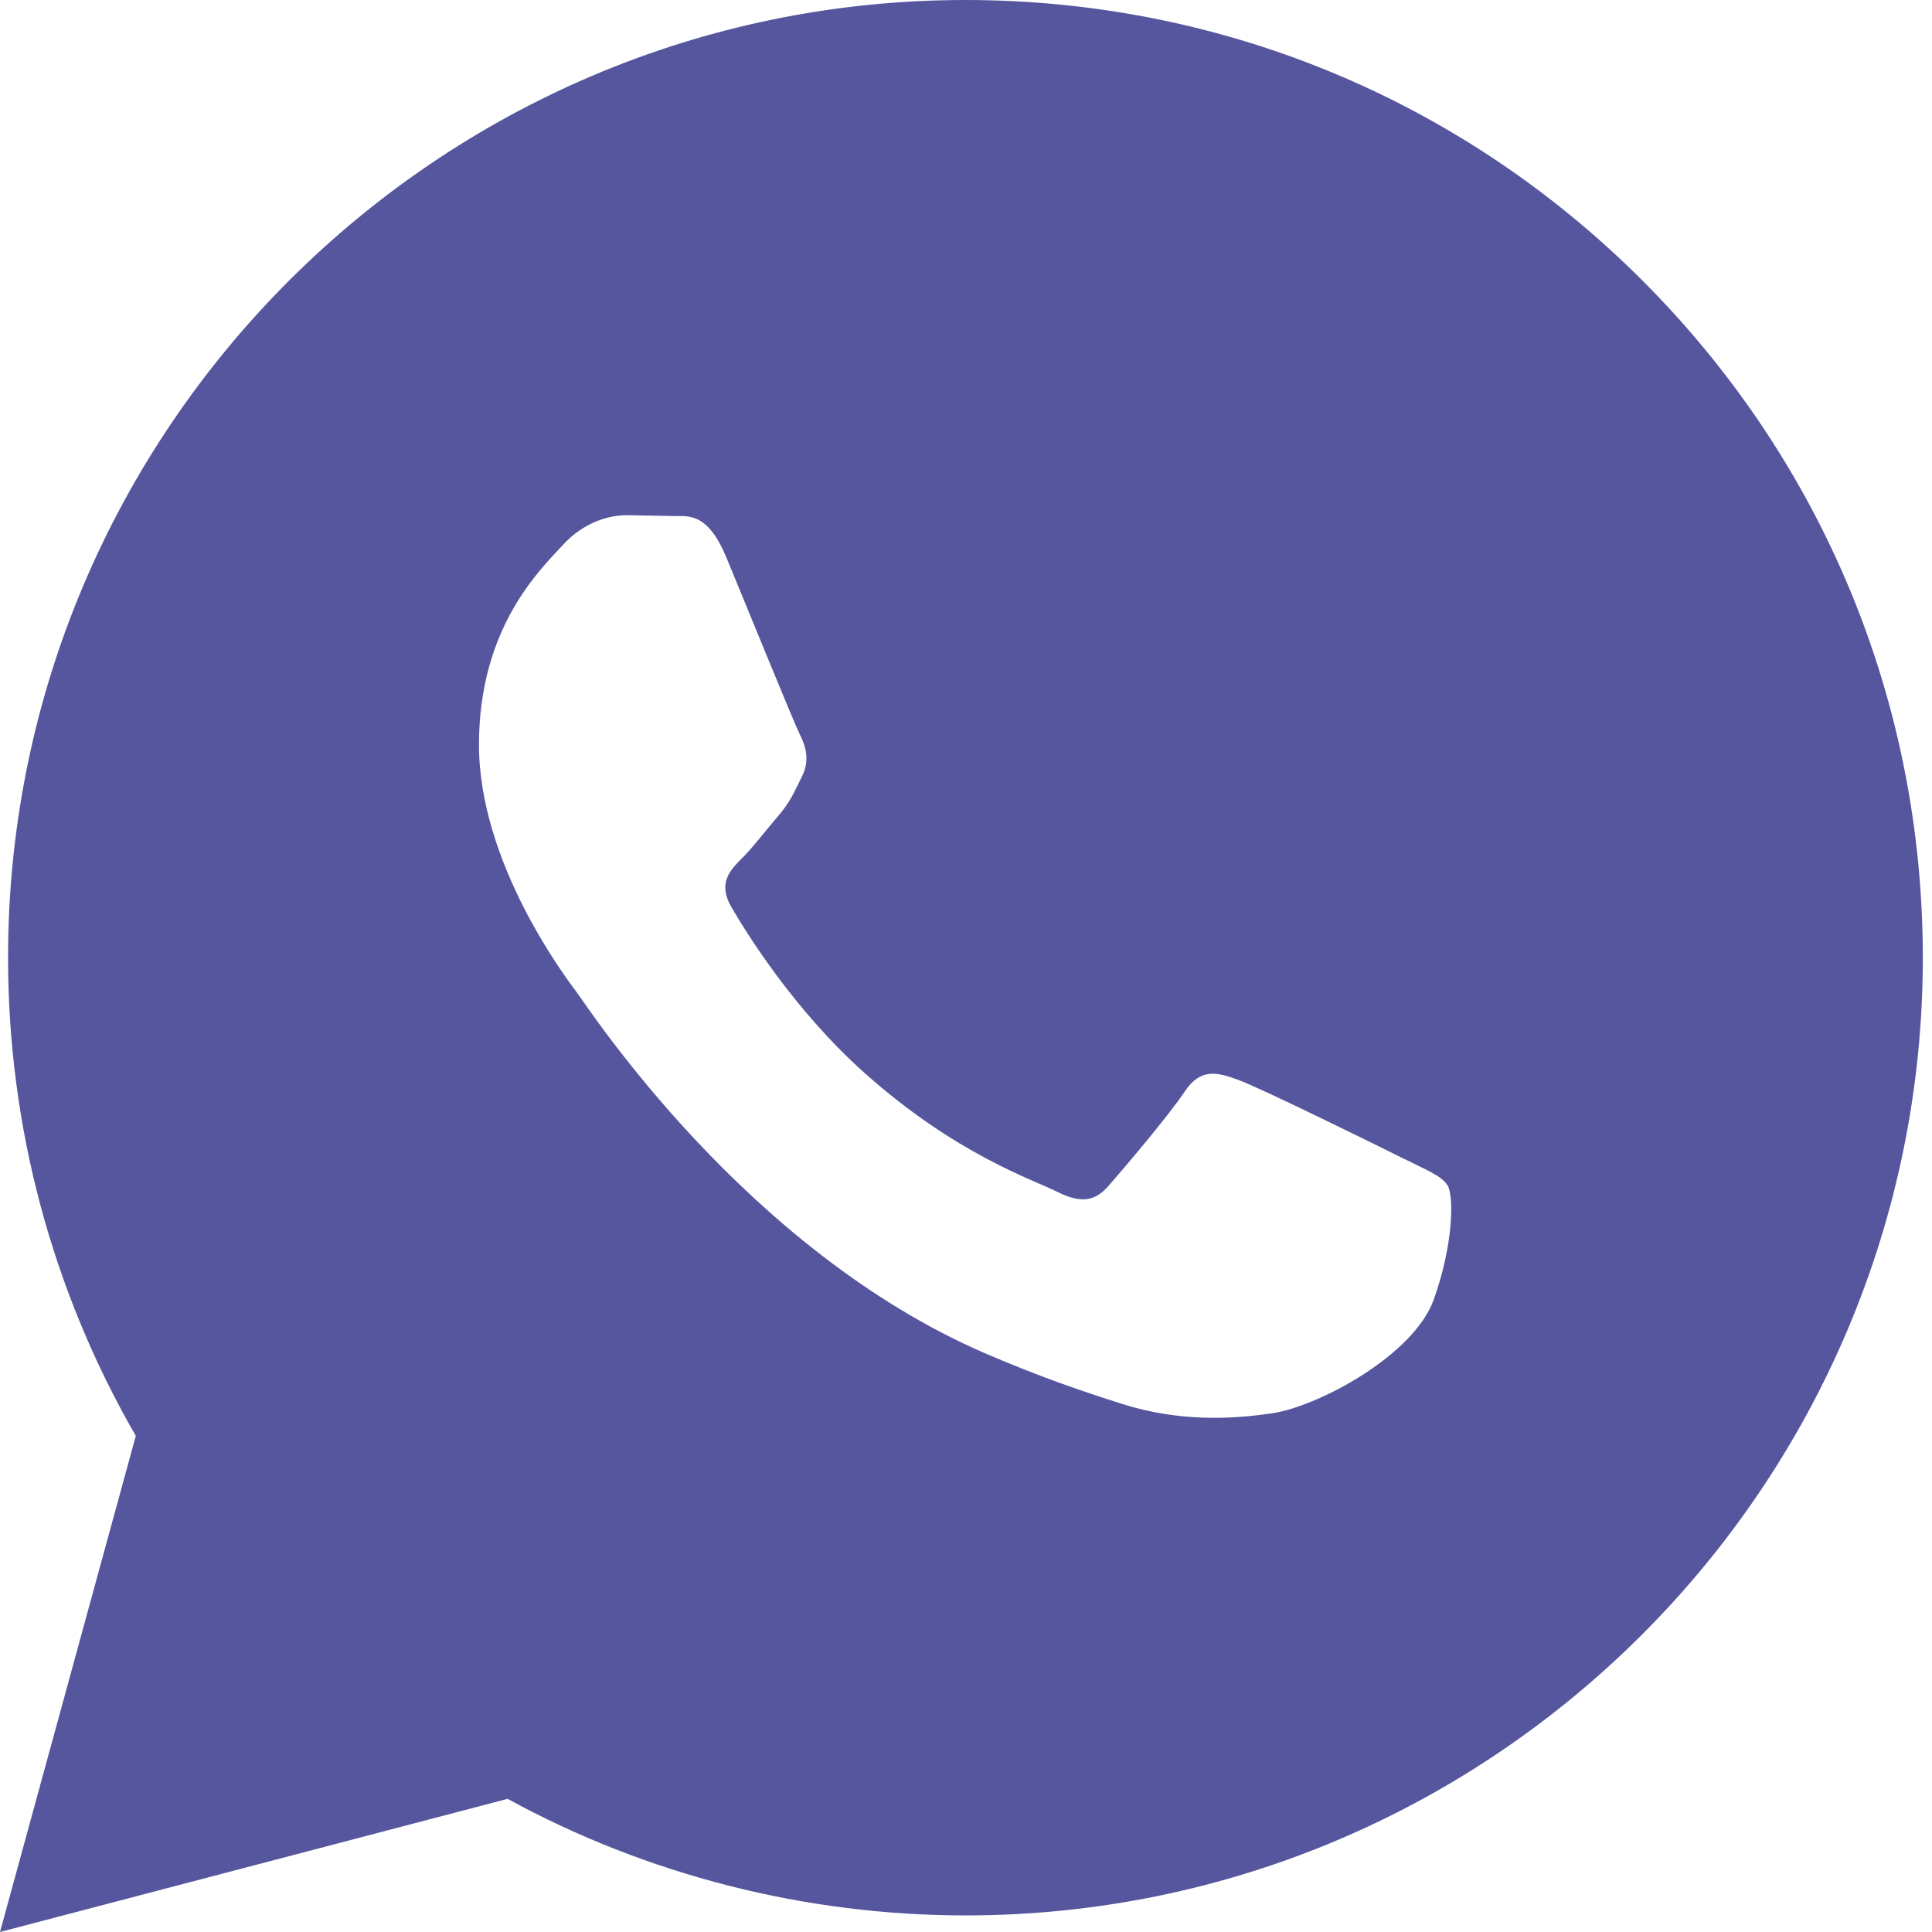
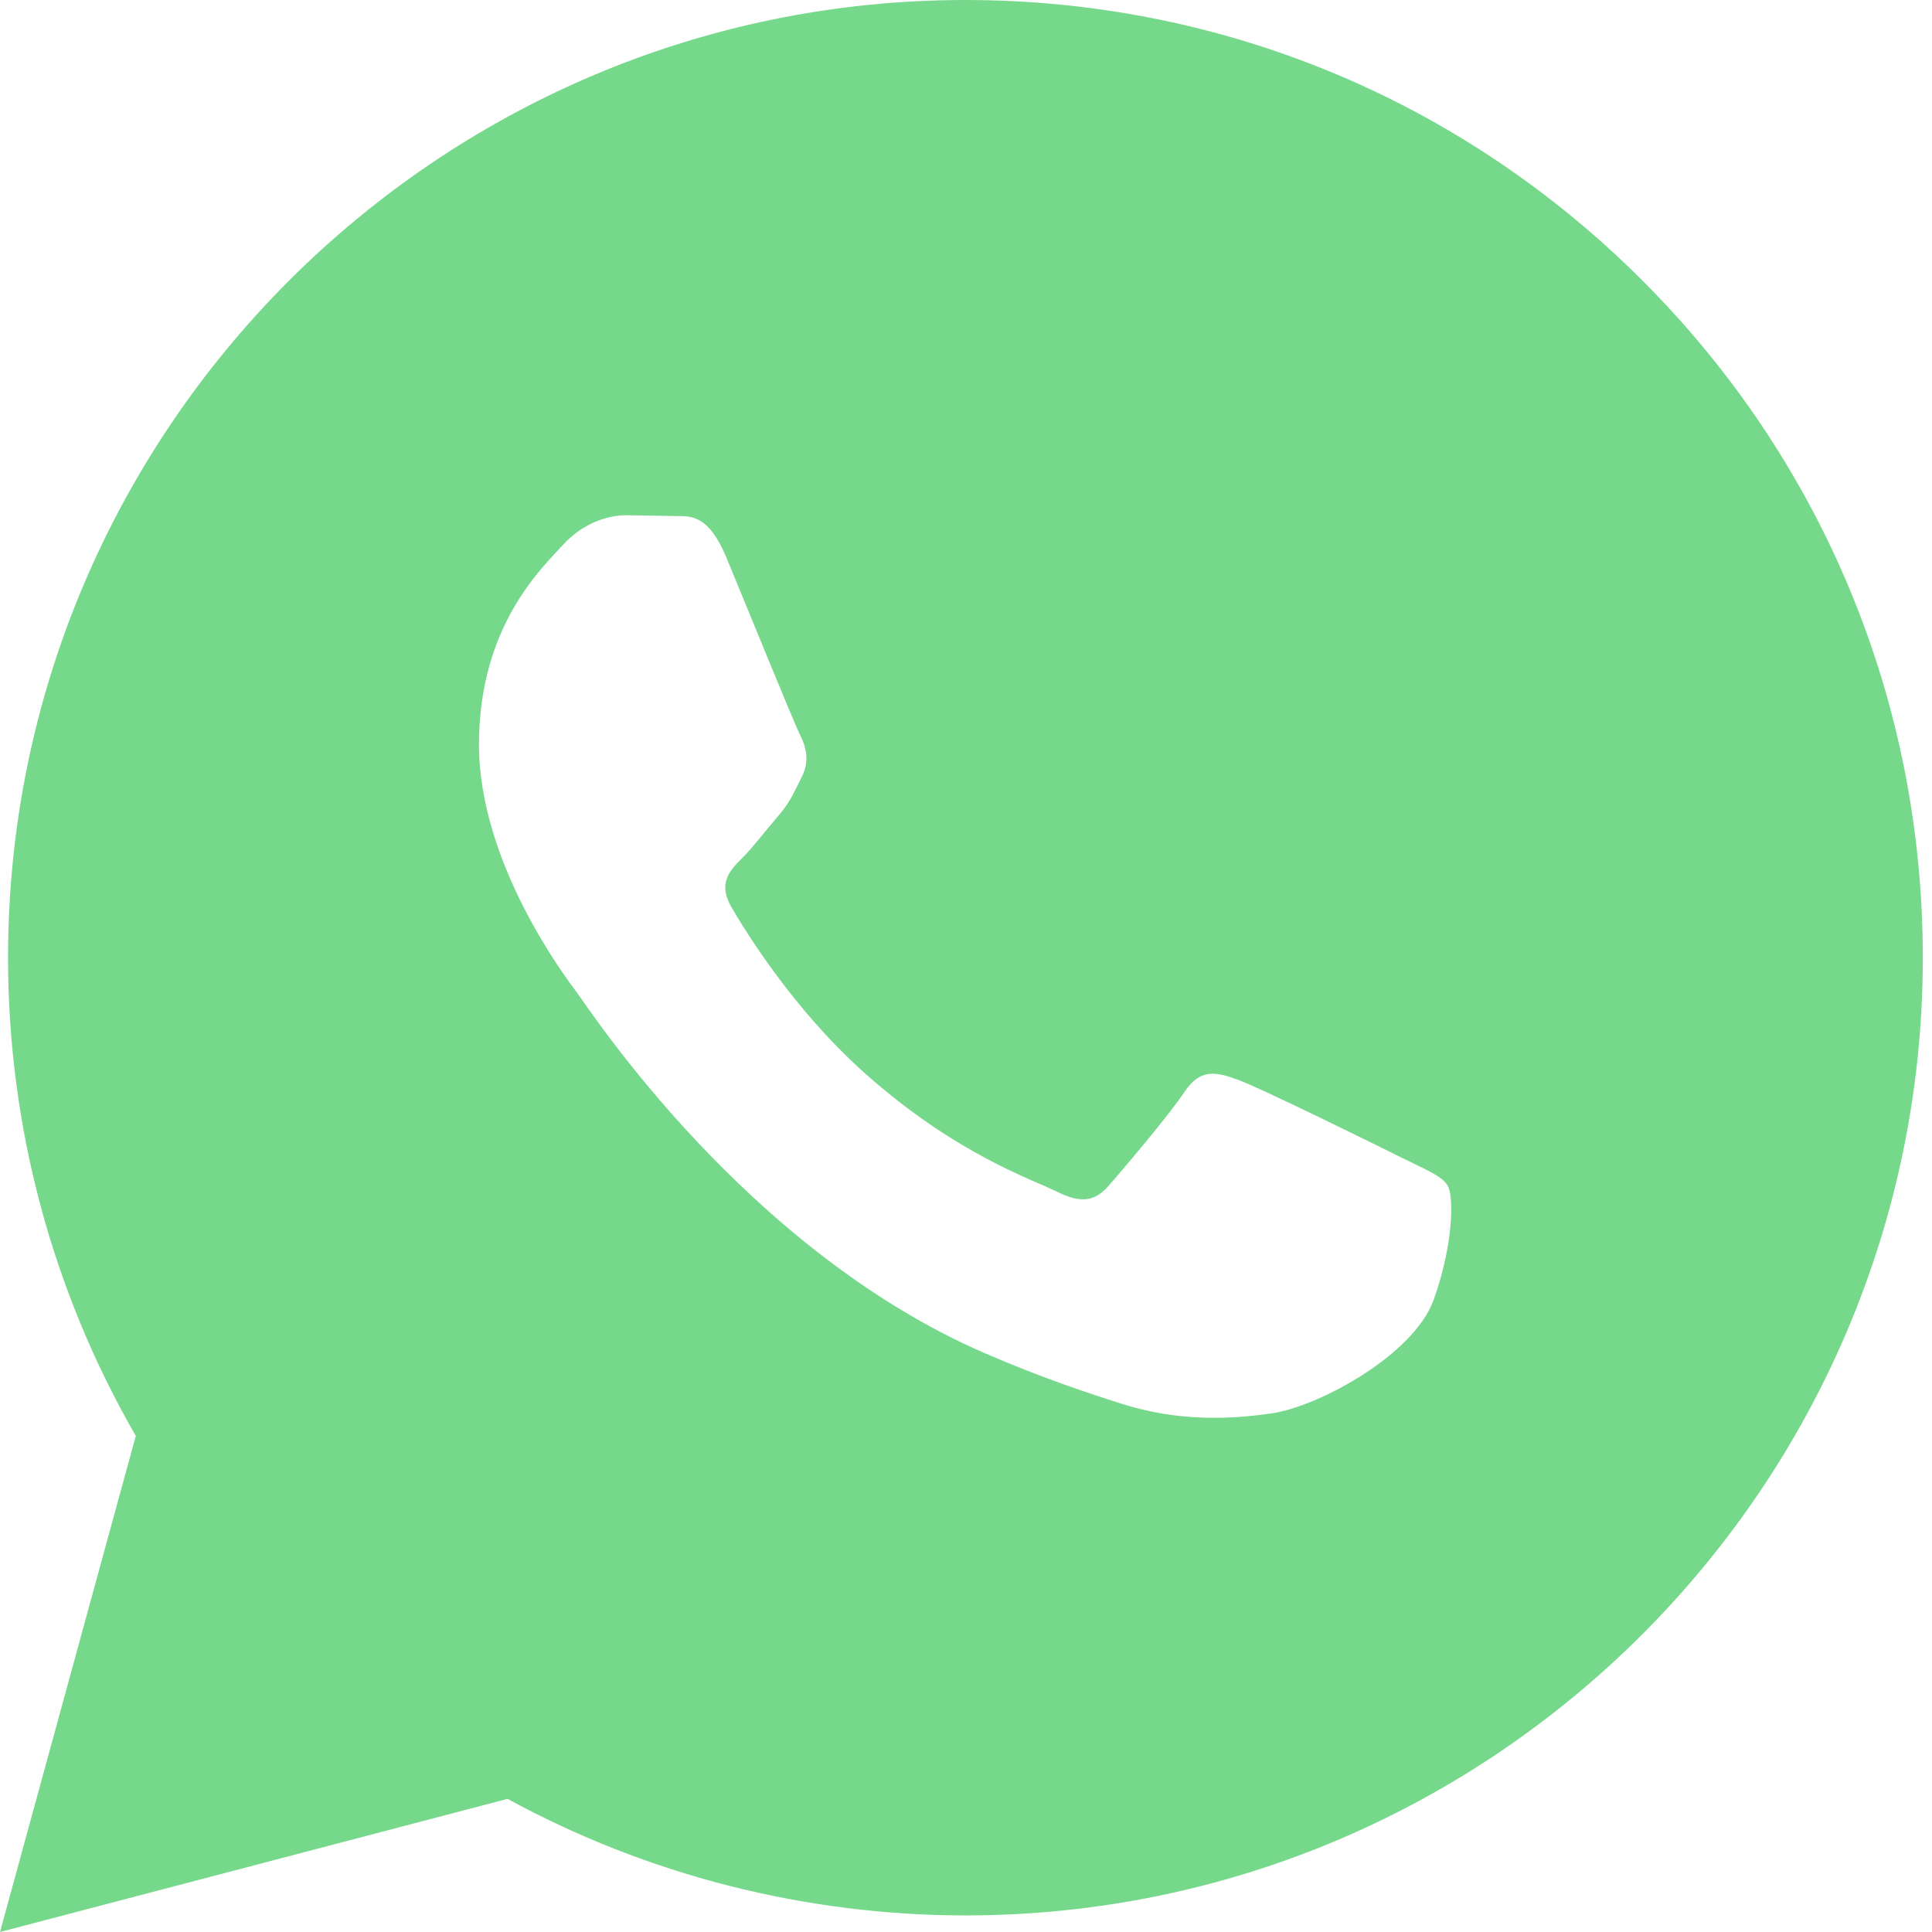
<svg xmlns="http://www.w3.org/2000/svg" width="24" height="24" viewBox="0 0 24 24" fill="none">
-   <path d="M0 24L1.687 17.837C0.646 16.033 0.099 13.988 0.1 11.891C0.103 5.335 5.438 0 11.993 0C15.174 0.001 18.16 1.24 20.406 3.488C22.651 5.736 23.887 8.724 23.886 11.902C23.883 18.459 18.548 23.794 11.993 23.794C10.003 23.793 8.042 23.294 6.305 22.346L0 24ZM17.984 14.729C17.91 14.605 17.712 14.531 17.414 14.382C17.117 14.233 15.656 13.514 15.383 13.415C15.111 13.316 14.913 13.266 14.714 13.564C14.516 13.861 13.946 14.531 13.773 14.729C13.6 14.927 13.426 14.952 13.129 14.803C12.832 14.654 11.874 14.341 10.739 13.328C9.856 12.54 9.259 11.567 9.086 11.269C8.913 10.972 9.068 10.811 9.216 10.663C9.35 10.53 9.513 10.316 9.662 10.142C9.813 9.97 9.862 9.846 9.962 9.647C10.061 9.449 10.012 9.275 9.937 9.126C9.862 8.978 9.268 7.515 9.021 6.92C8.779 6.341 8.534 6.419 8.352 6.41L7.782 6.4C7.584 6.4 7.262 6.474 6.99 6.772C6.718 7.07 5.95 7.788 5.95 9.251C5.95 10.714 7.015 12.127 7.163 12.325C7.312 12.523 9.258 15.525 12.239 16.812C12.948 17.118 13.502 17.301 13.933 17.438C14.645 17.664 15.293 17.632 15.805 17.556C16.376 17.471 17.563 16.837 17.811 16.143C18.059 15.448 18.059 14.853 17.984 14.729Z" fill="#55569E" />
+   <path d="M0 24L1.687 17.837C0.646 16.033 0.099 13.988 0.1 11.891C0.103 5.335 5.438 0 11.993 0C15.174 0.001 18.16 1.24 20.406 3.488C22.651 5.736 23.887 8.724 23.886 11.902C23.883 18.459 18.548 23.794 11.993 23.794C10.003 23.793 8.042 23.294 6.305 22.346L0 24ZM17.984 14.729C17.91 14.605 17.712 14.531 17.414 14.382C17.117 14.233 15.656 13.514 15.383 13.415C15.111 13.316 14.913 13.266 14.714 13.564C14.516 13.861 13.946 14.531 13.773 14.729C13.6 14.927 13.426 14.952 13.129 14.803C12.832 14.654 11.874 14.341 10.739 13.328C9.856 12.54 9.259 11.567 9.086 11.269C8.913 10.972 9.068 10.811 9.216 10.663C9.35 10.53 9.513 10.316 9.662 10.142C9.813 9.97 9.862 9.846 9.962 9.647C10.061 9.449 10.012 9.275 9.937 9.126C9.862 8.978 9.268 7.515 9.021 6.92C8.779 6.341 8.534 6.419 8.352 6.41L7.782 6.4C7.584 6.4 7.262 6.474 6.99 6.772C6.718 7.07 5.95 7.788 5.95 9.251C5.95 10.714 7.015 12.127 7.163 12.325C7.312 12.523 9.258 15.525 12.239 16.812C12.948 17.118 13.502 17.301 13.933 17.438C14.645 17.664 15.293 17.632 15.805 17.556C16.376 17.471 17.563 16.837 17.811 16.143C18.059 15.448 18.059 14.853 17.984 14.729Z" fill="rgba(59, 199, 89, 0.696)" />
</svg>
